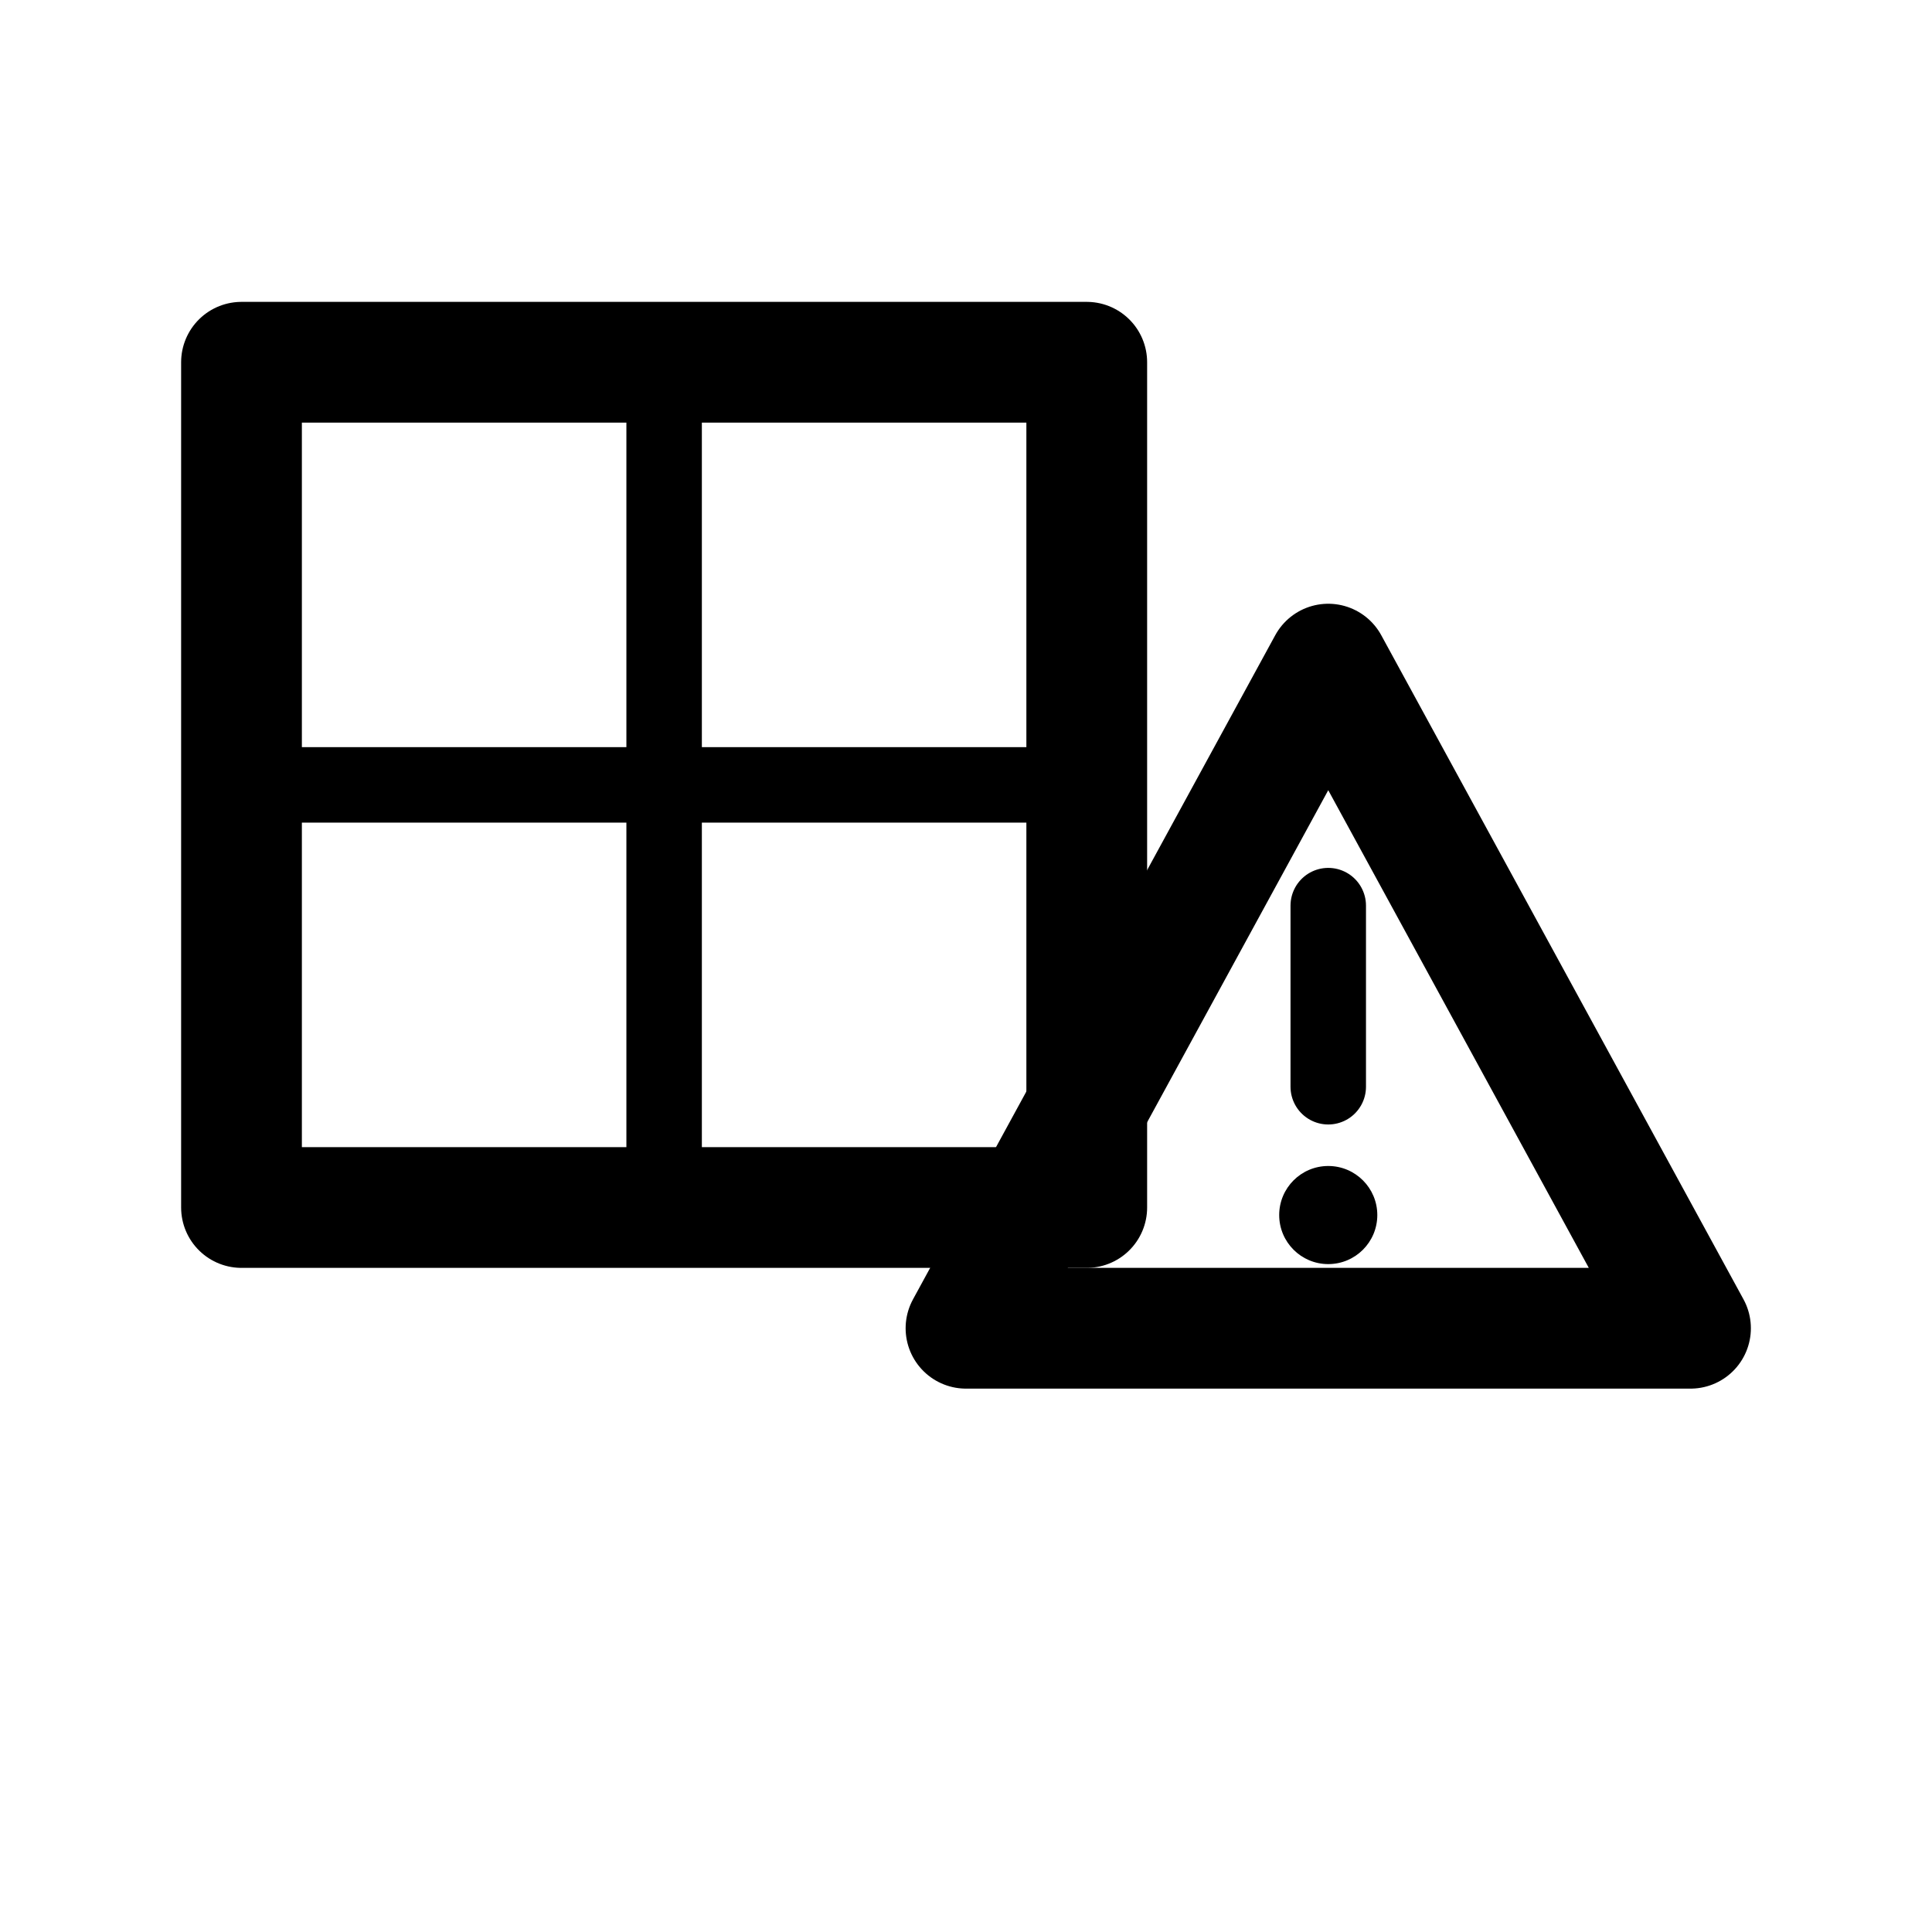
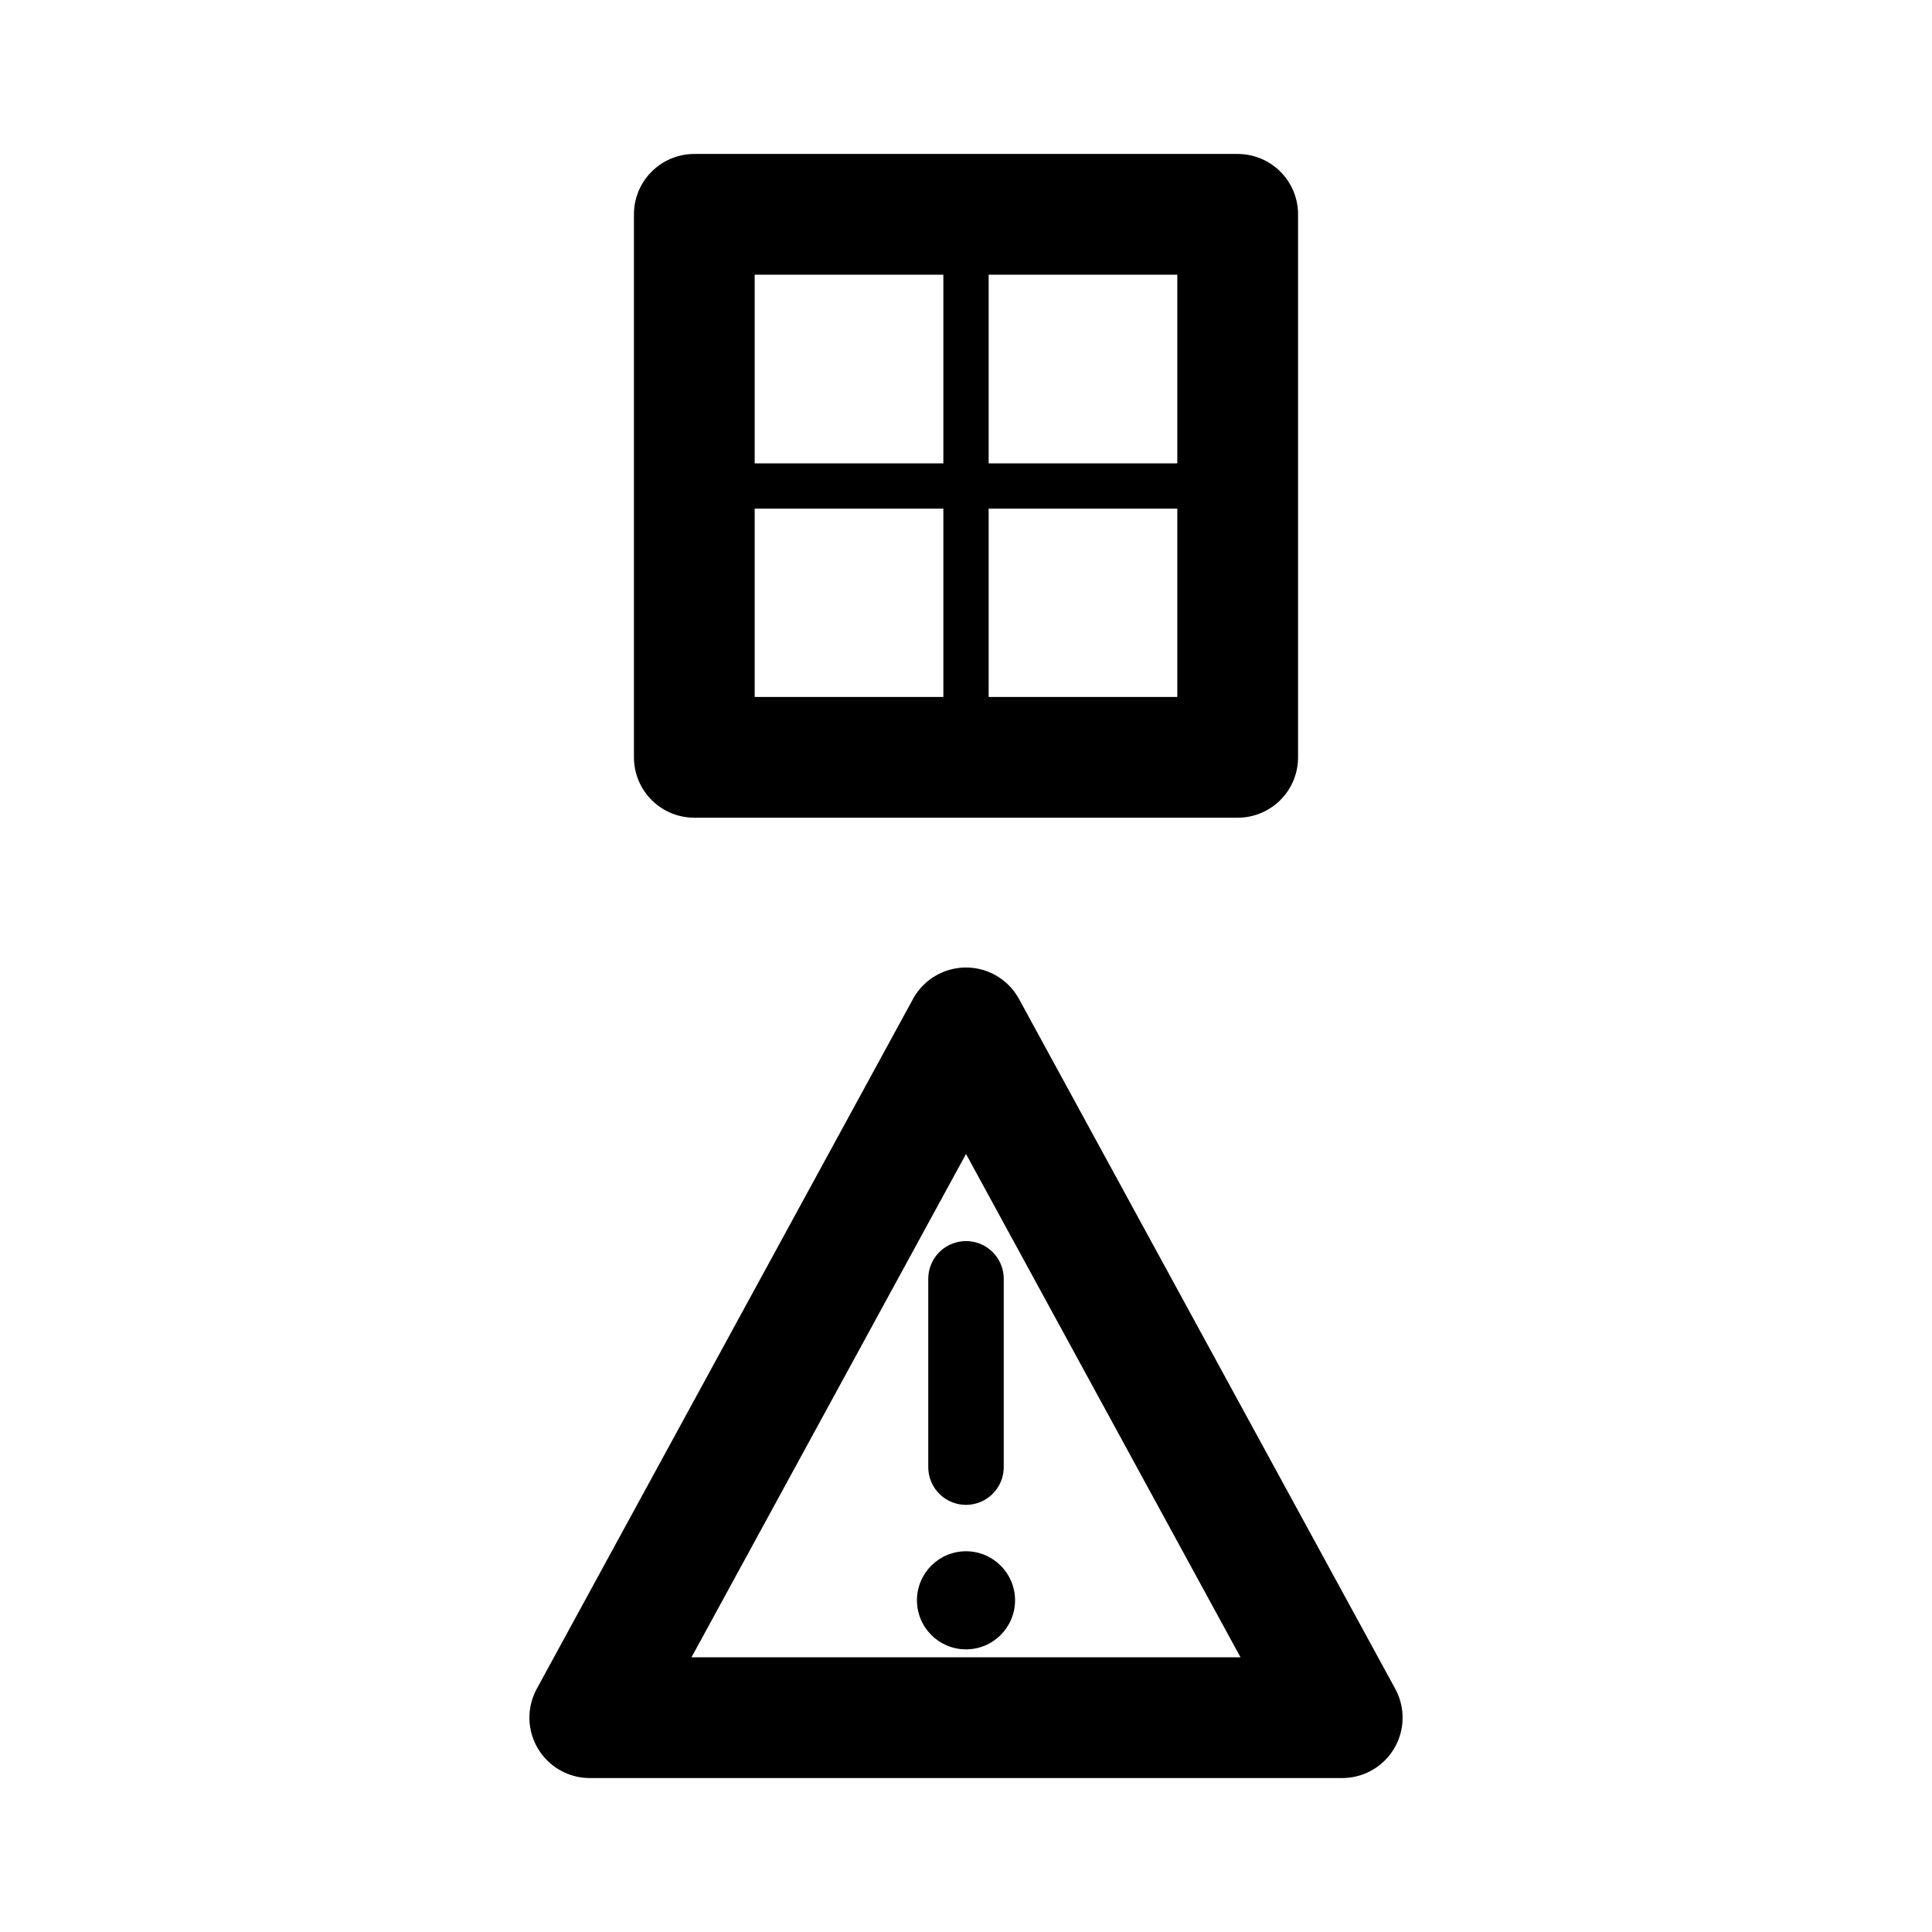
<svg xmlns="http://www.w3.org/2000/svg" id="icons" viewBox="0 0 512 512">
-   <path style="fill:none;stroke:#000000;stroke-width:32;stroke-linecap:round;stroke-linejoin:round" d="M 64,96 H 288 V 320 H 64 Z" />
-   <path style="fill:none;stroke:#000000;stroke-width:20;stroke-linecap:round;stroke-linejoin:round" d="M 176,96 V 320" />
-   <path style="fill:none;stroke:#000000;stroke-width:20;stroke-linecap:round;stroke-linejoin:round" d="M 64,208 H 288" />
-   <path style="fill:none;stroke:#000000;stroke-width:32;stroke-linecap:round;stroke-linejoin:round" d="M 352,176 448,352 H 256 Z" />
-   <path style="fill:none;stroke:#000000;stroke-width:20;stroke-linecap:round;stroke-linejoin:round" d="M 352,240 V 288" />
-   <circle style="fill:#000000;stroke:none" cx="352" cy="322" r="13" />
+   <path style="fill:none;stroke:#000000;stroke-width:32;stroke-linecap:round;stroke-linejoin:round" d="M 184.0,56.8 H 328.0 V 200.7 H 184.0 Z" />
+   <path style="fill:none;stroke:#000000;stroke-width:12;stroke-linecap:round;stroke-linejoin:round" d="M 256.0,56.8 V 200.7" />
+   <path style="fill:none;stroke:#000000;stroke-width:12;stroke-linecap:round;stroke-linejoin:round" d="M 184.0,128.8 H 328.0" />
+   <path style="fill:none;stroke:#000000;stroke-width:32;stroke-linecap:round;stroke-linejoin:round" d="M 256,272.4 355.7,455.2 H 156.3 Z" />
+   <path style="fill:none;stroke:#000000;stroke-width:20;stroke-linecap:round;stroke-linejoin:round" d="M 256,338.9 V 388.8" />
+   <circle style="fill:#000000;stroke:none" cx="256" cy="424.1" r="13" />
</svg>
